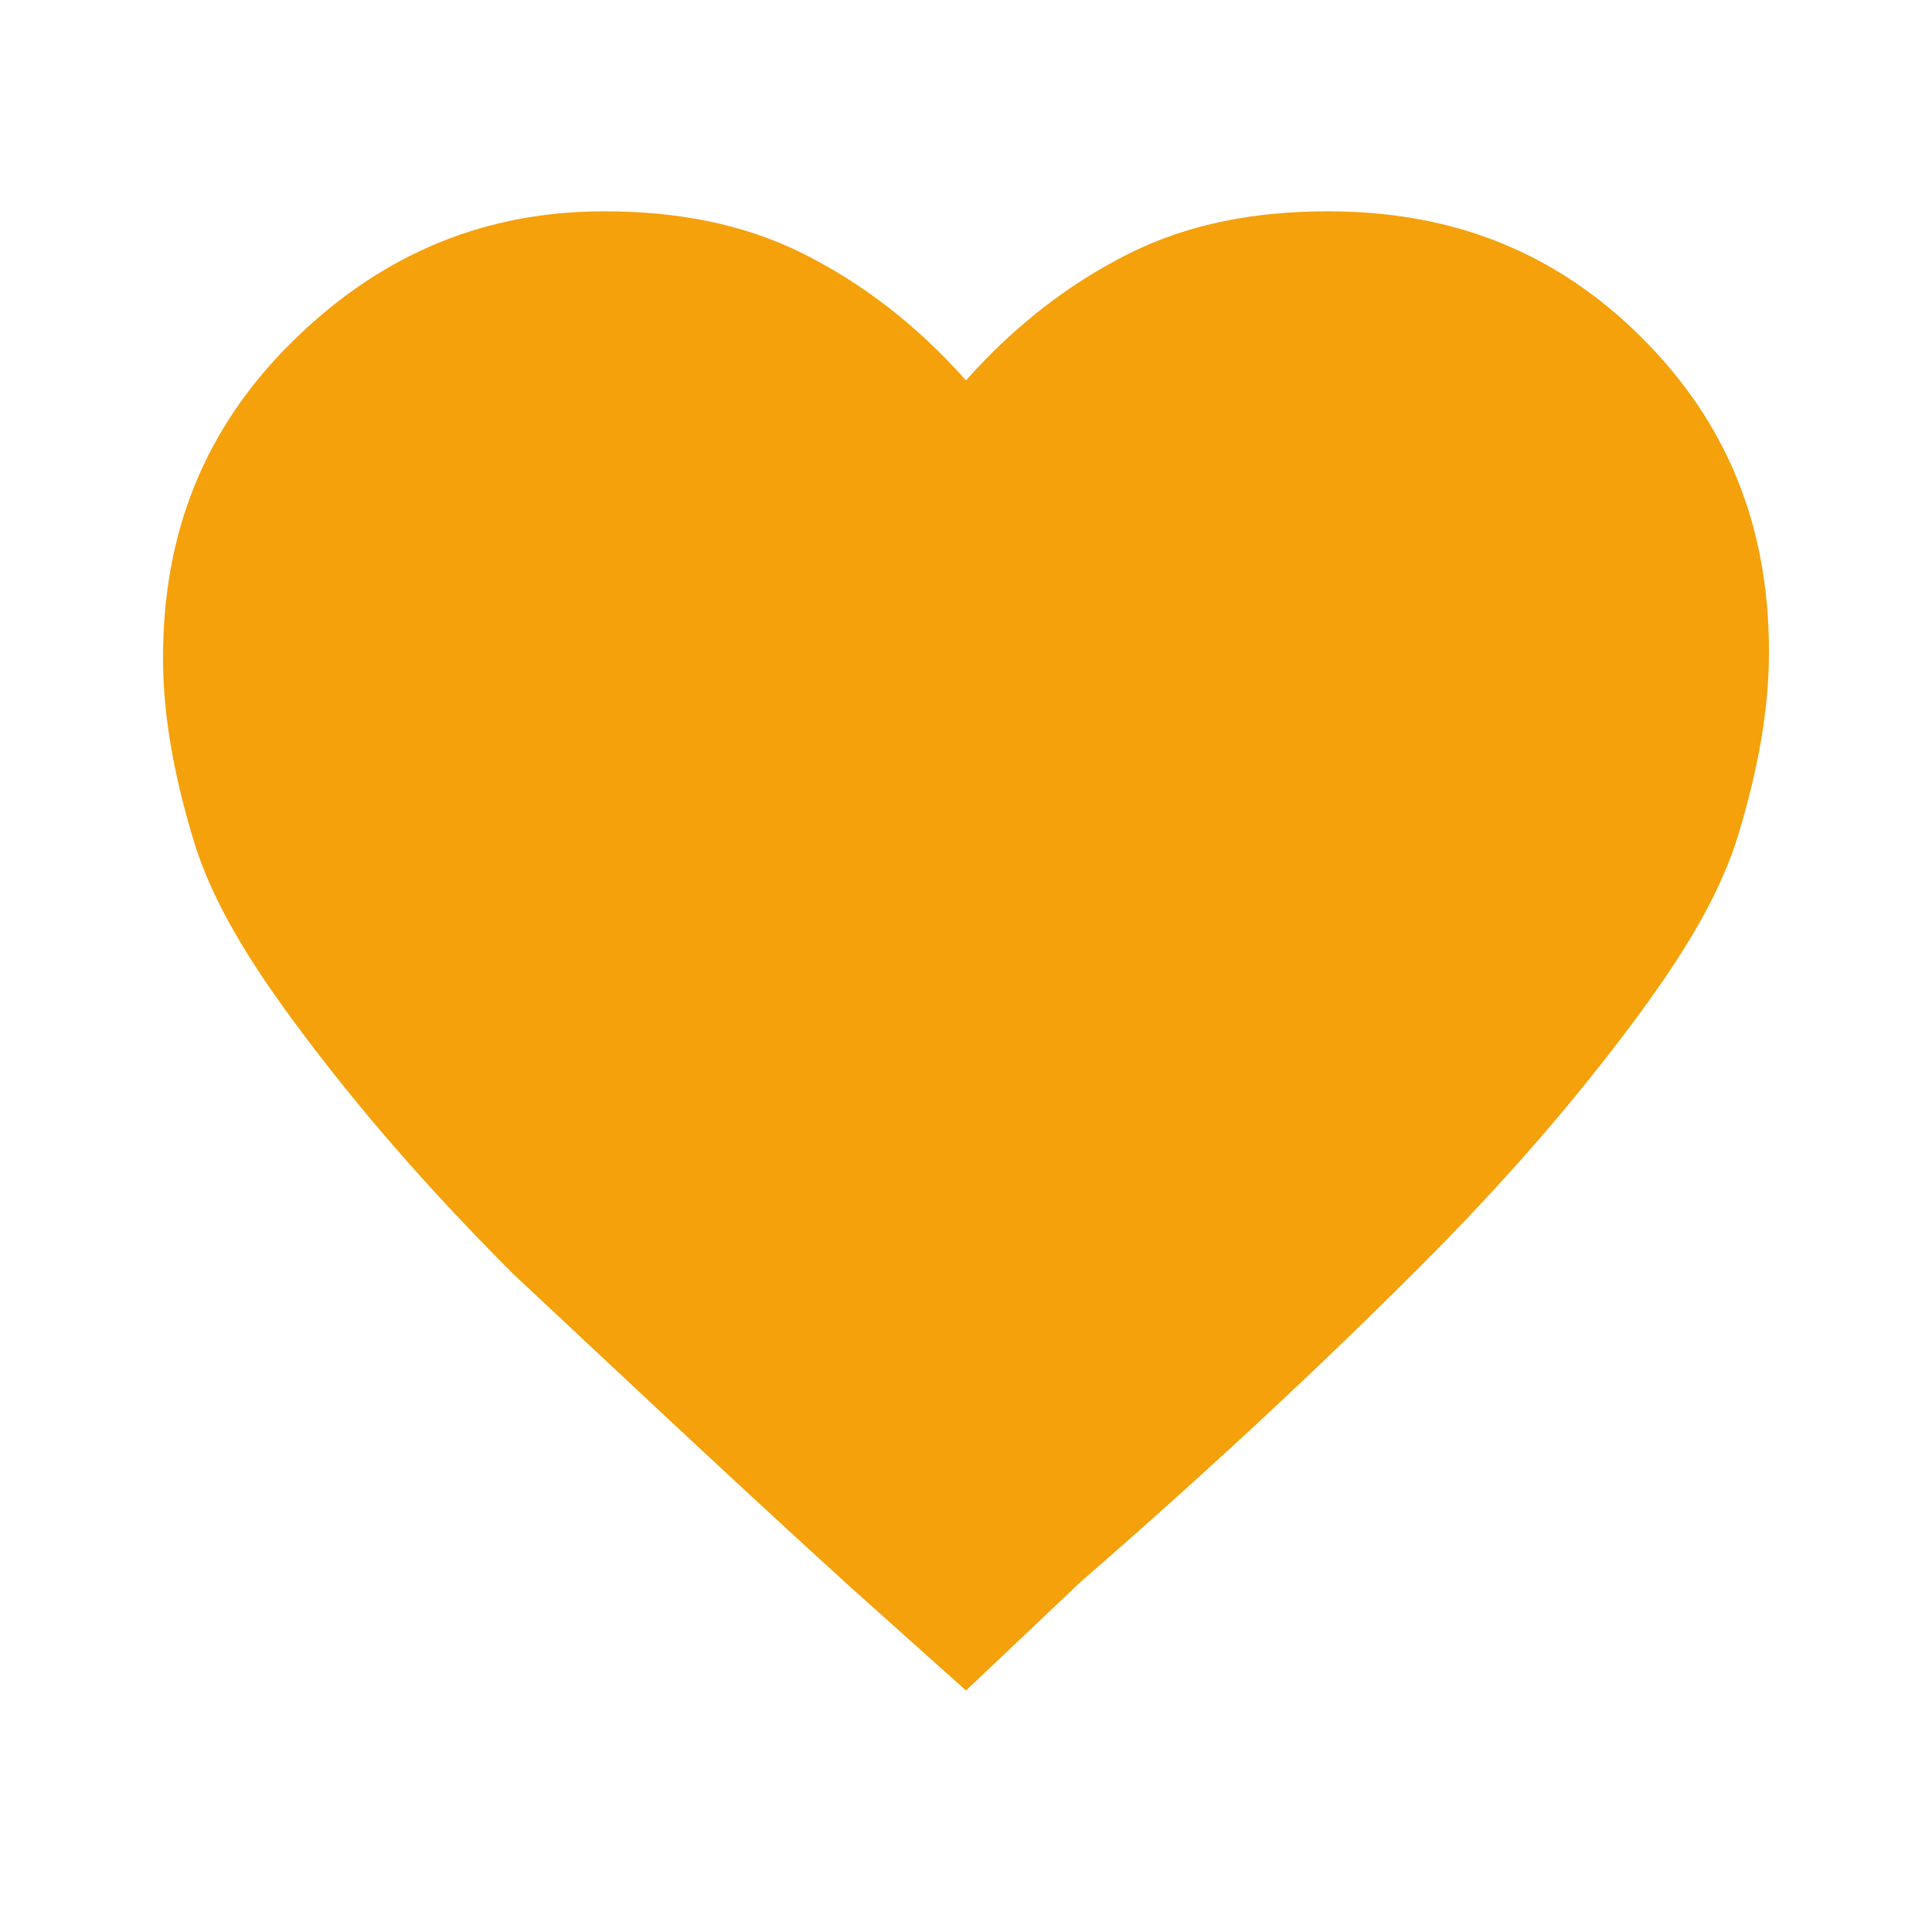
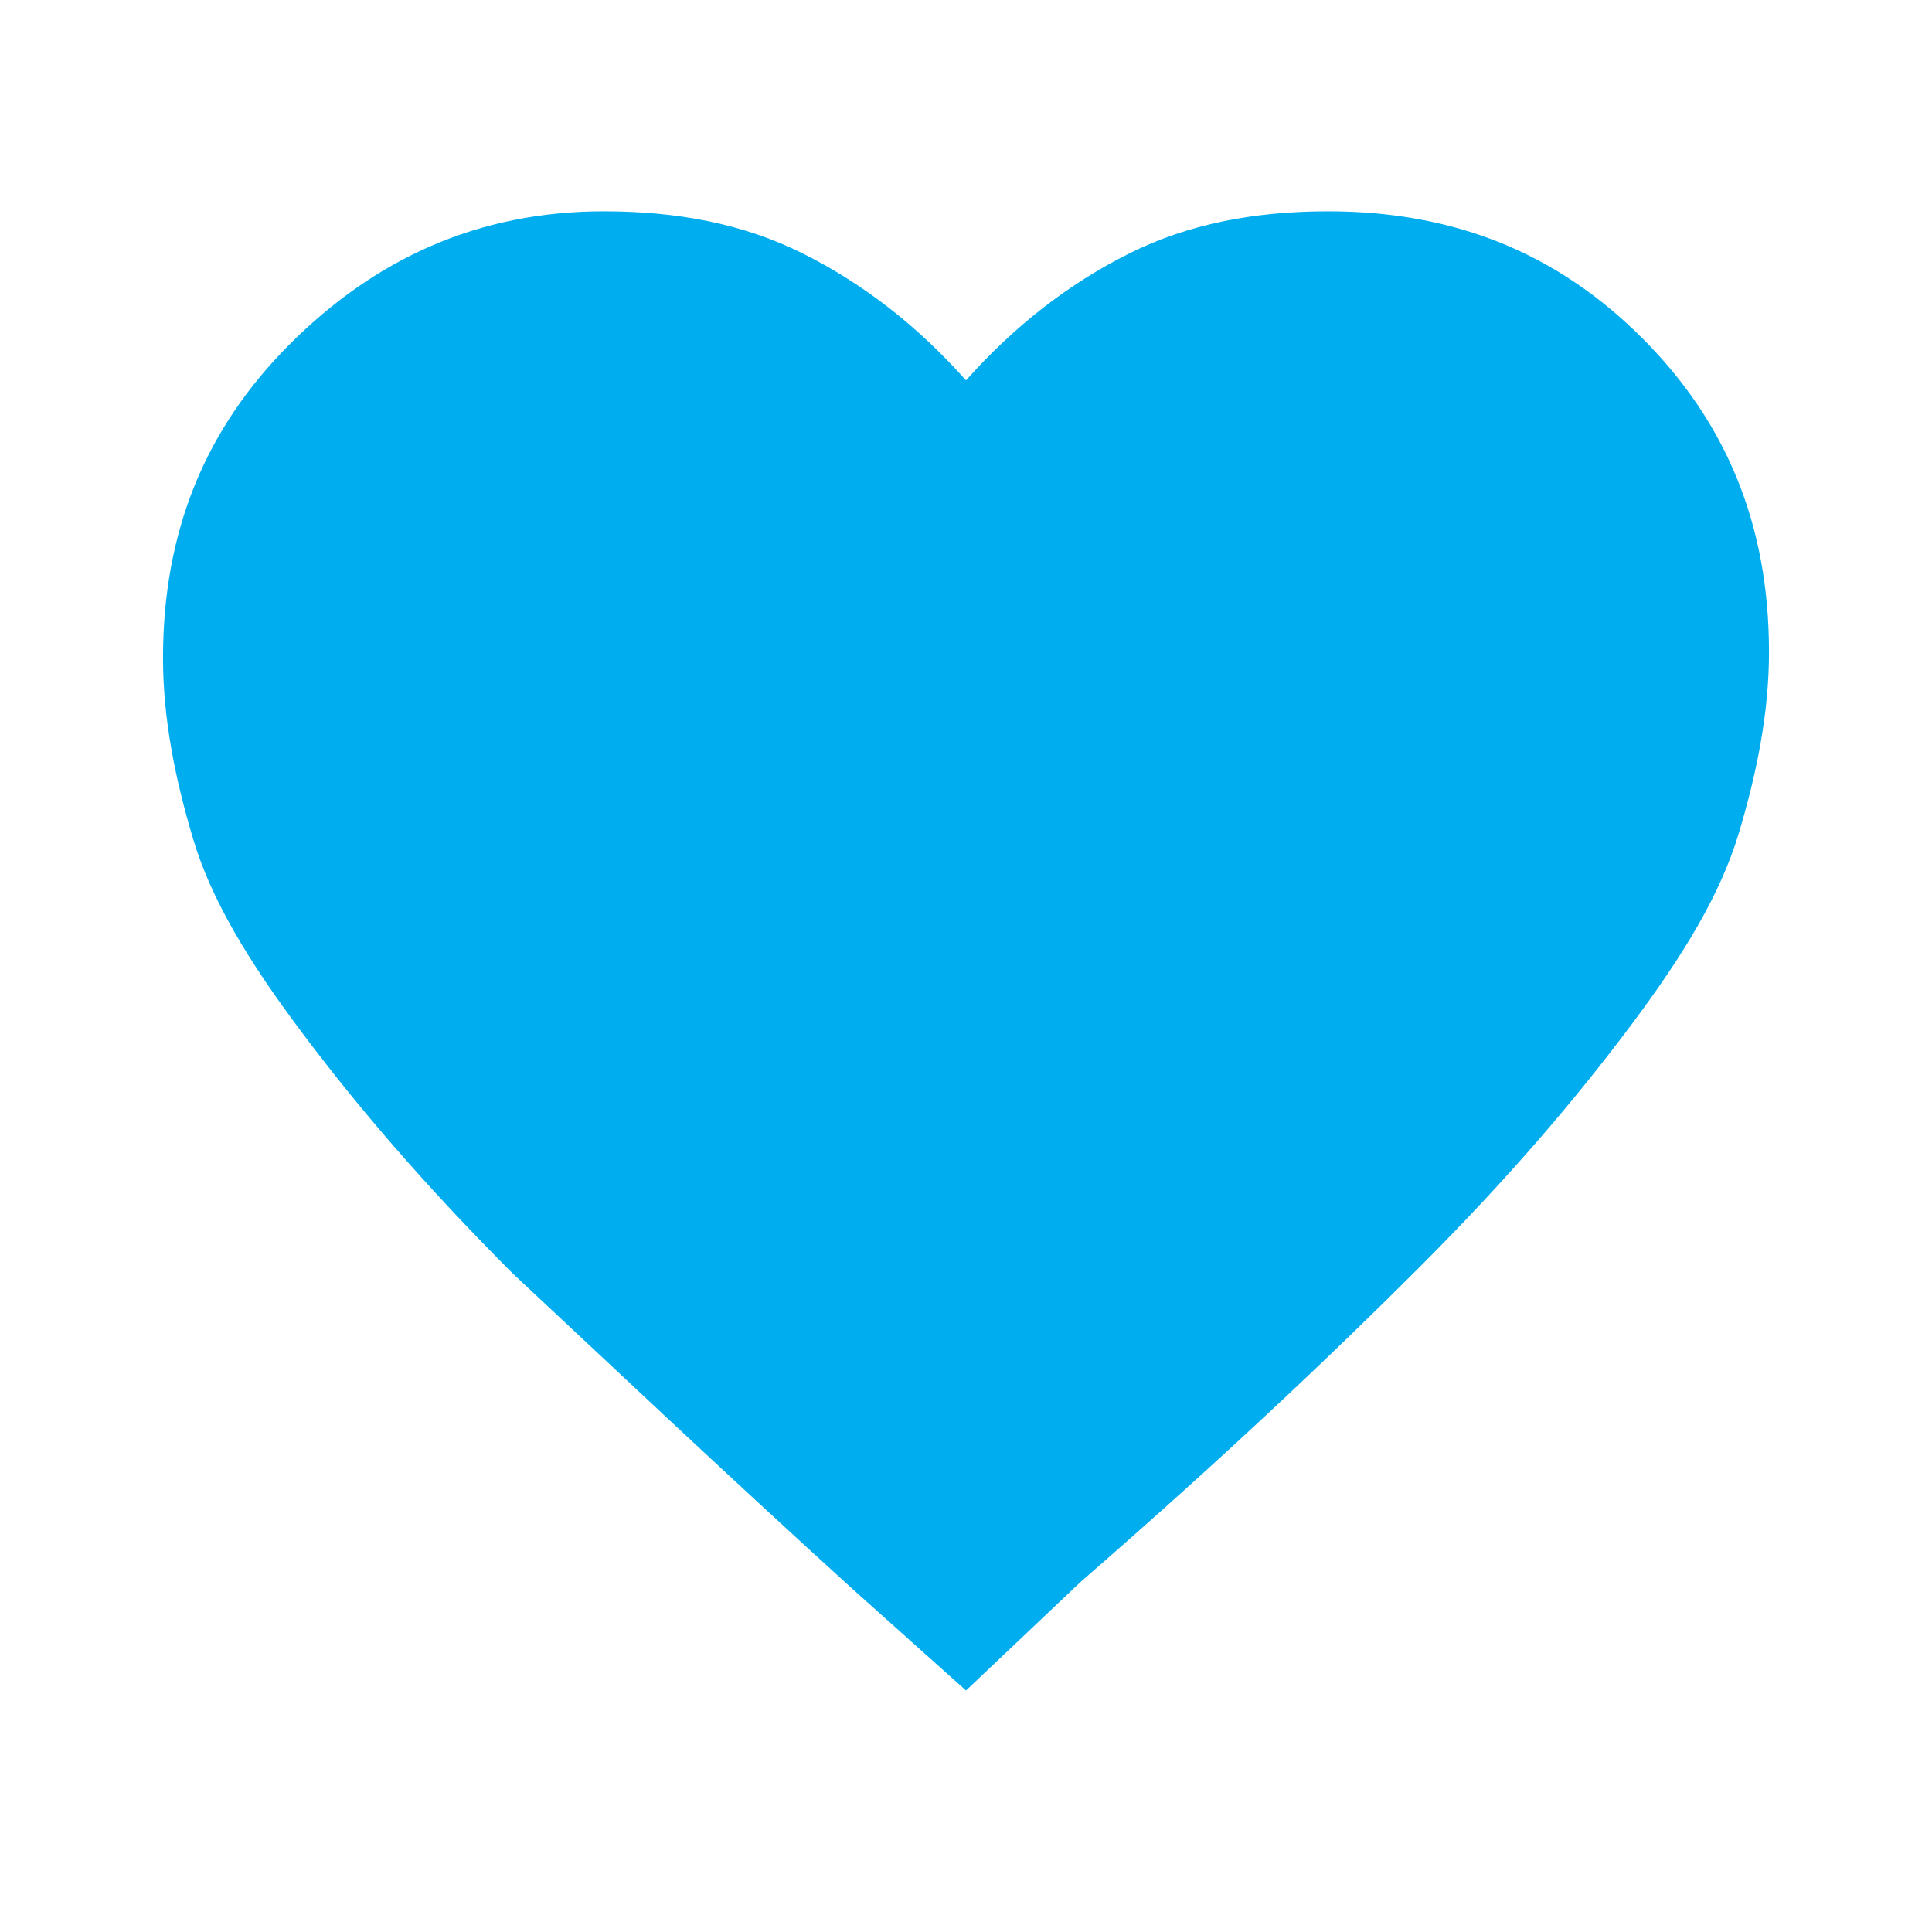
<svg xmlns="http://www.w3.org/2000/svg" version="1.1" id="Layer_1" x="0px" y="0px" viewBox="0 0 32 32" style="enable-background:new 0 0 32 32;" xml:space="preserve">
  <style type="text/css">
- 	.st0{fill:#F4A10C;}
+ 	.st0{fill:#00aeef;}
</style>
  <path class="st0" d="M16,28l-1.9-1.7c-2.2-2-4.1-3.8-5.6-5.2c-1.5-1.5-2.6-2.8-3.5-4c-0.9-1.2-1.5-2.2-1.8-3.2s-0.5-2-0.5-3  c0-2.1,0.7-3.8,2.1-5.2S7.9,3.5,10,3.5c1.2,0,2.3,0.2,3.3,0.7s1.9,1.2,2.7,2.1c0.8-0.9,1.7-1.6,2.7-2.1c1-0.5,2.1-0.7,3.3-0.7  c2.1,0,3.8,0.7,5.2,2.1c1.4,1.4,2.1,3.1,2.1,5.2c0,1-0.2,2-0.5,3s-0.9,2-1.8,3.2c-0.9,1.2-2,2.5-3.5,4s-3.3,3.2-5.6,5.2L16,28z" />
</svg>
